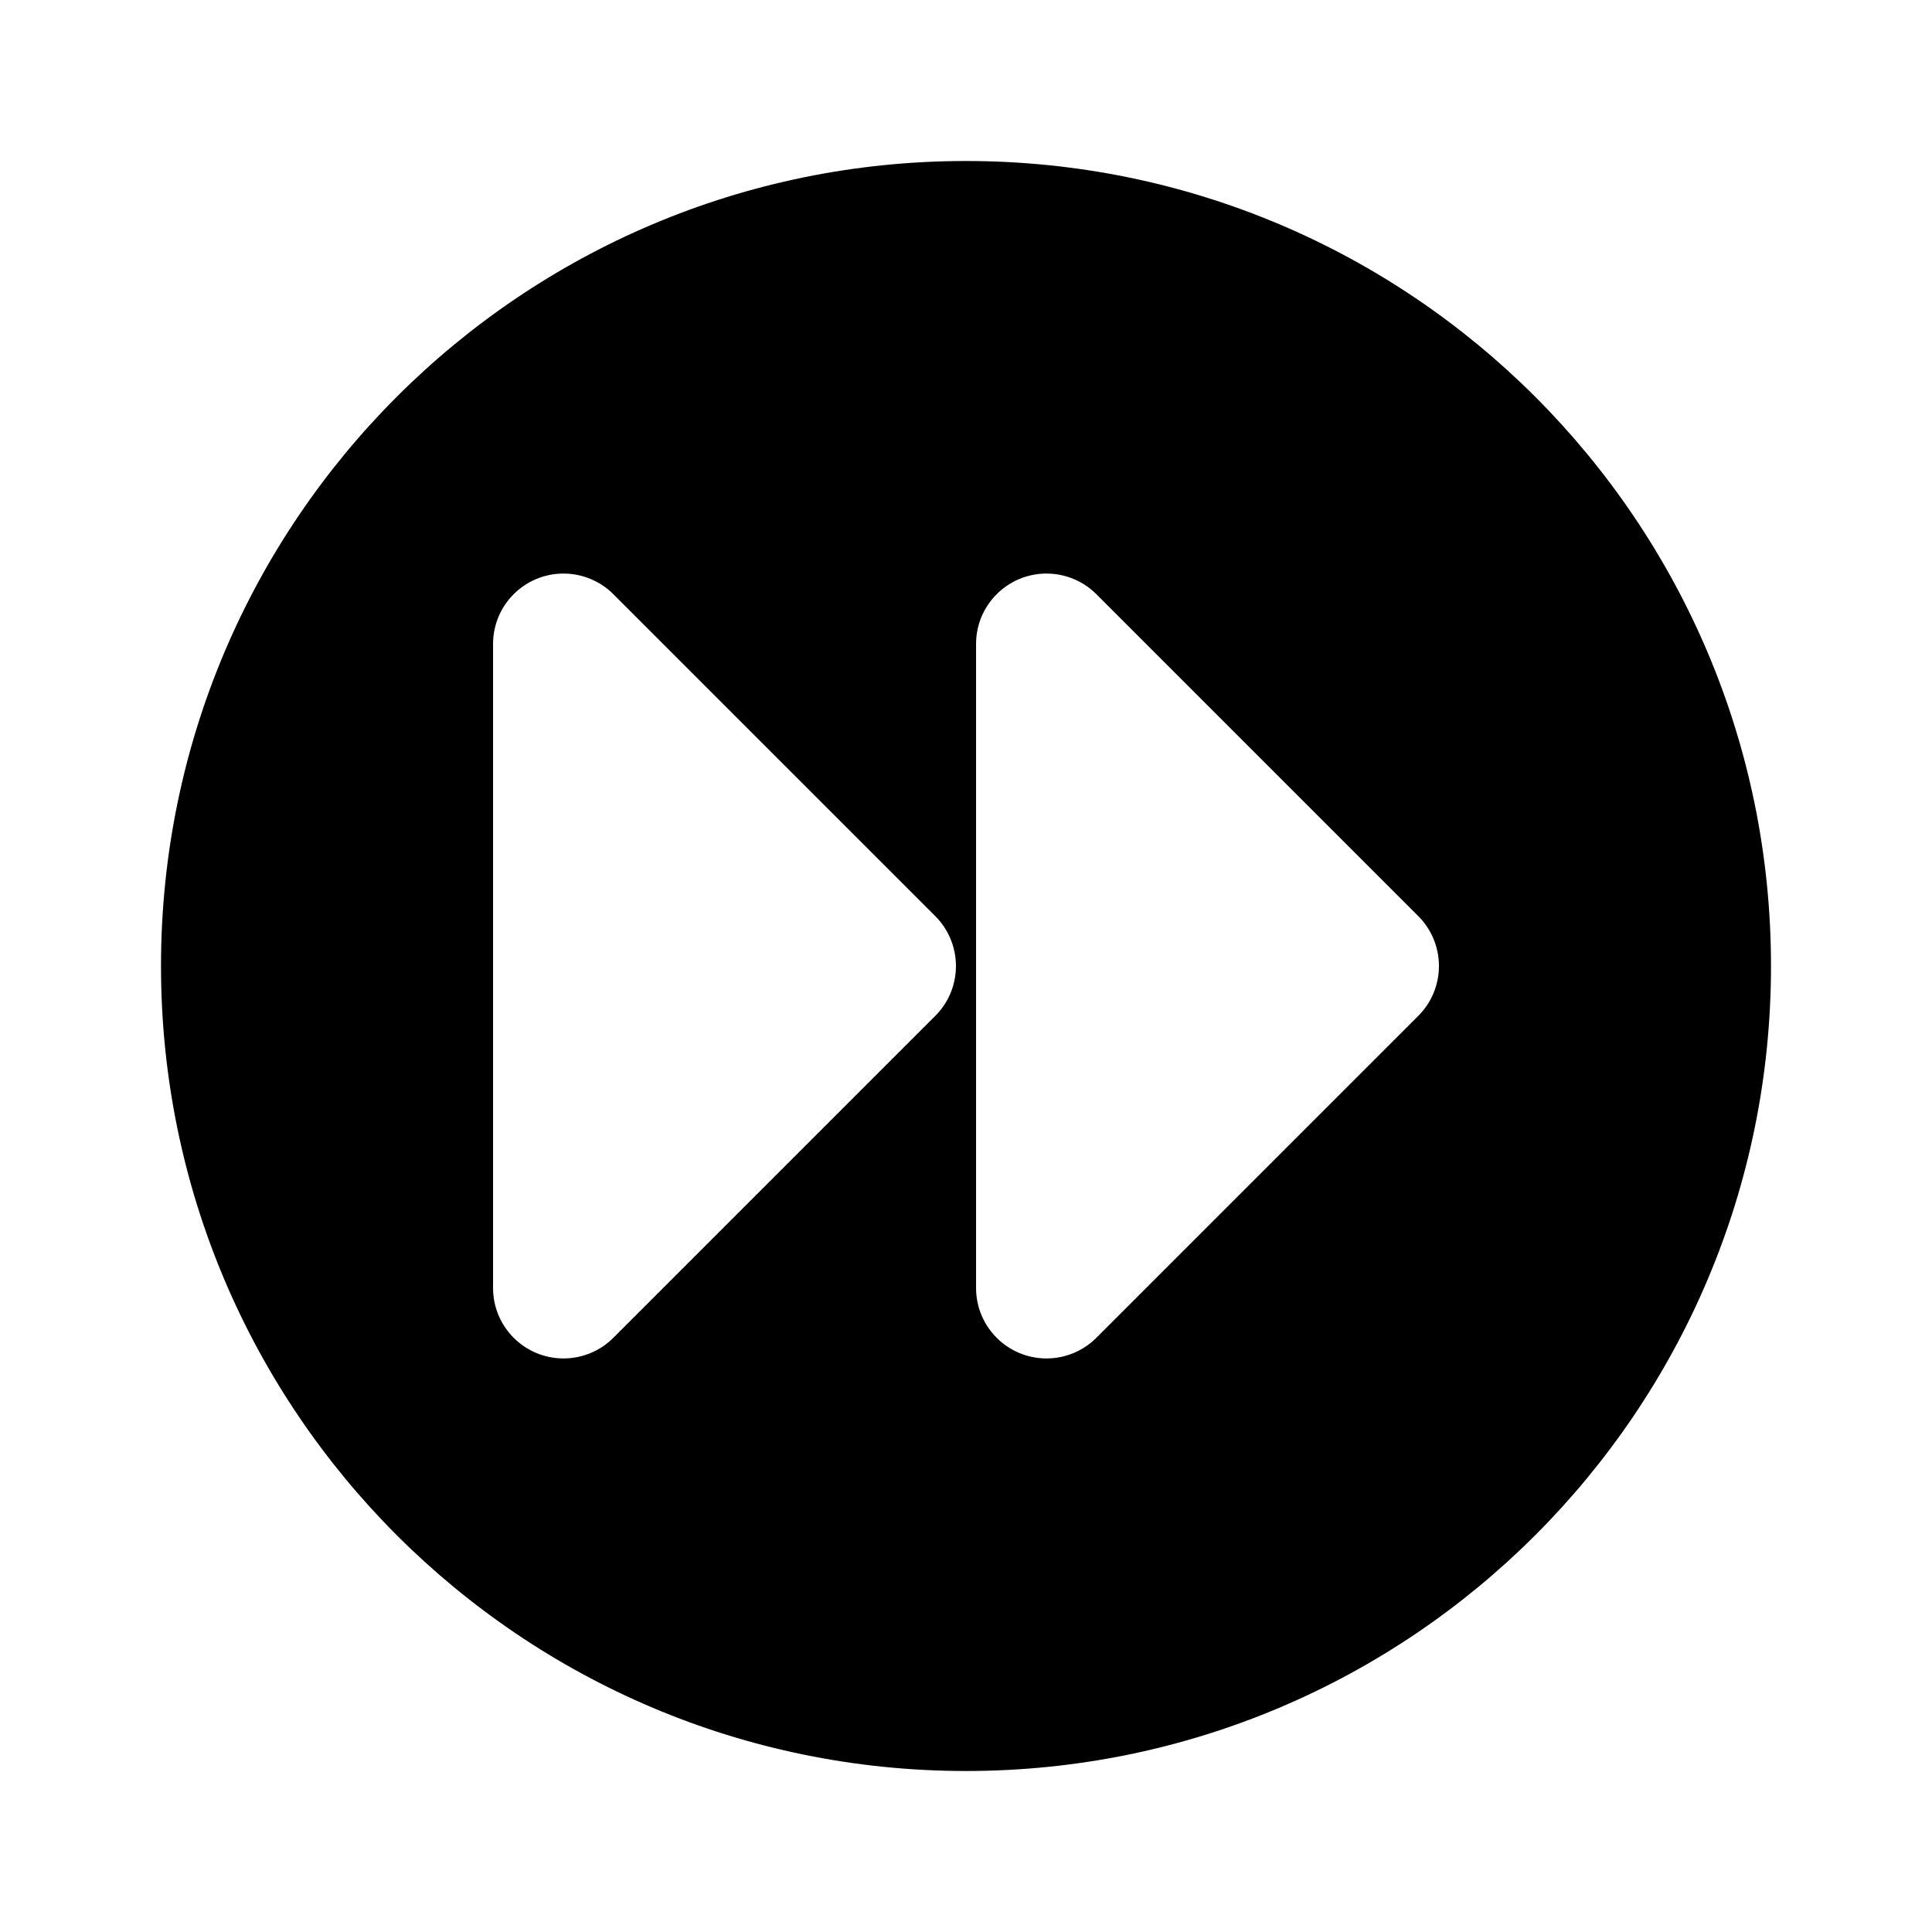
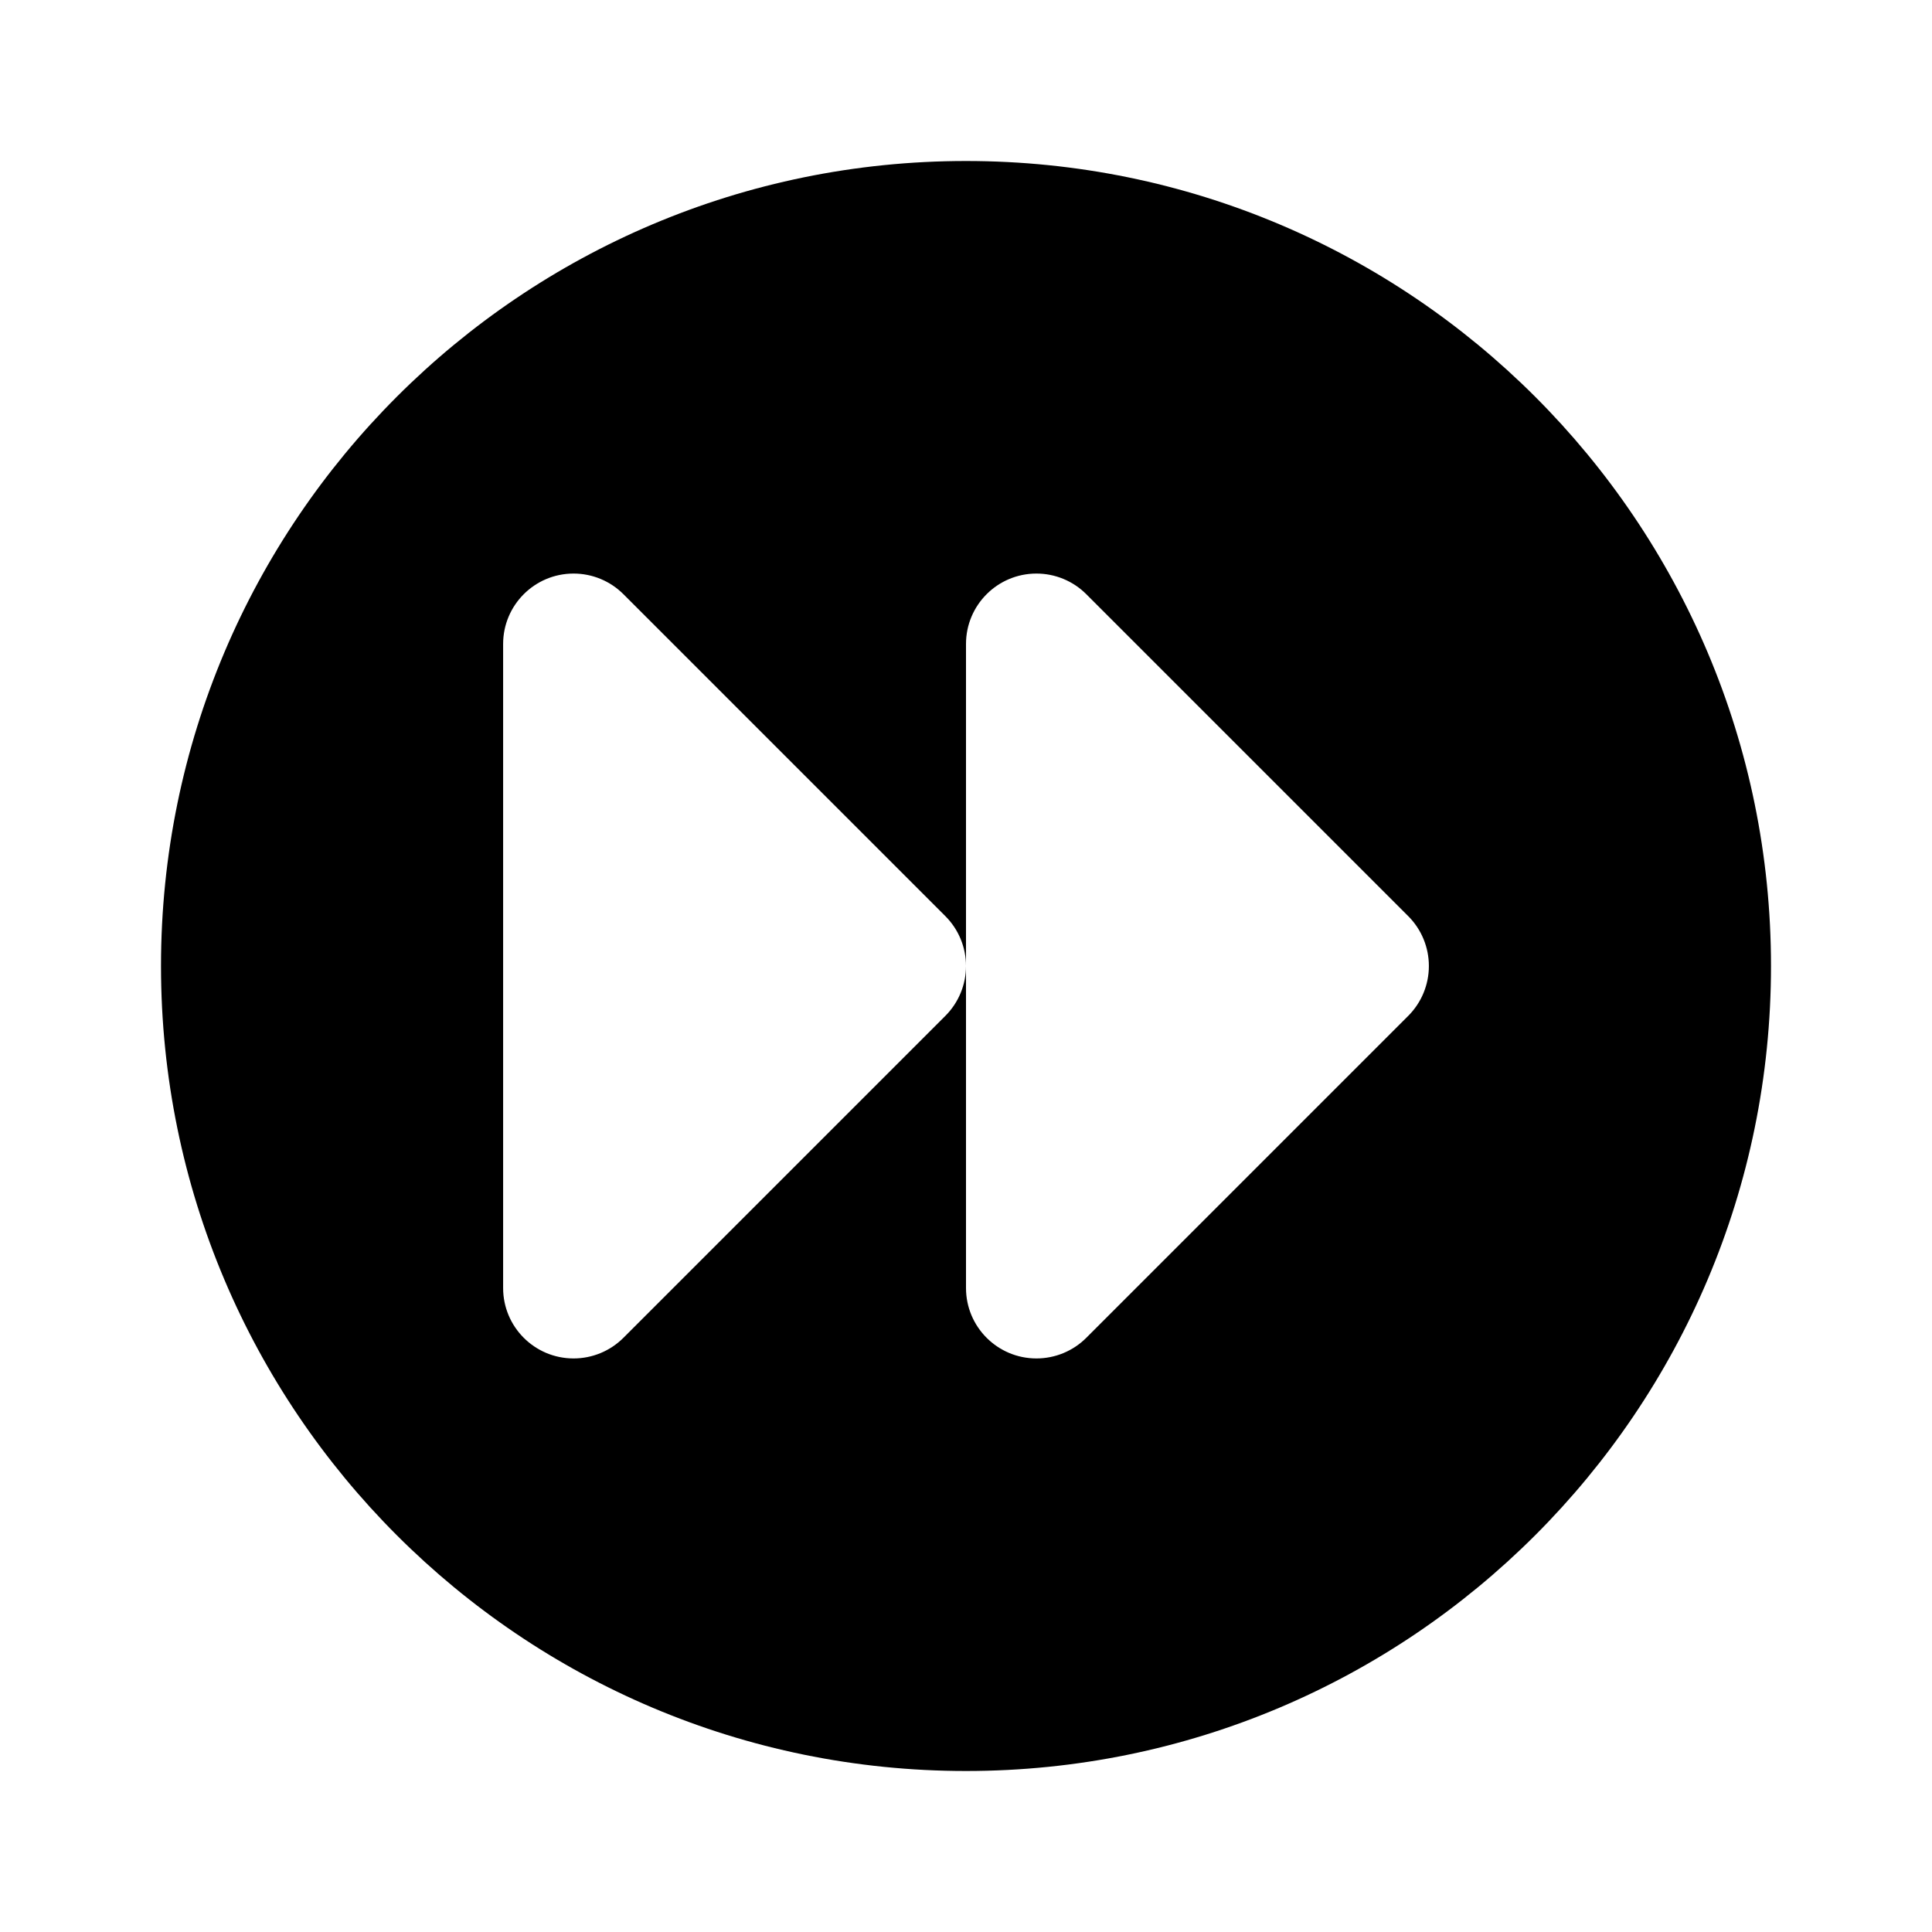
<svg xmlns="http://www.w3.org/2000/svg" viewBox="0 0 24 24" fill="currentColor" stroke="none" fill-rule="evenodd">
  <g data-part="body">
-     <path d="M2 12 A10 10 0 1 0 22 12 A10 10 0 1 0 2 12 Z M12.125 8 A.875 .875 0 0 1 13 7.125 A.875 .875 0 0 1 13.619 7.381 L17.619 11.381 A.875 .875 0 0 1 17.875 12 A.875 .875 0 0 1 17.619 12.619 L13.619 16.619 A.875 .875 0 0 1 13 16.875 A.875 .875 0 0 1 12.125 16 L12.125 8 Z M6.125 8 A.875 .875 0 0 1 7 7.125 A.875 .875 0 0 1 7.619 7.381 L11.619 11.381 A.875 .875 0 0 1 11.875 12 A.875 .875 0 0 1 11.619 12.619 L7.619 16.619 A.875 .875 0 0 1 7 16.875 A.875 .875 0 0 1 6.125 16 L6.125 8 Z" />
+     <path d="M2 12 A10 10 0 1 0 22 12 A10 10 0 1 0 2 12 Z M12 8 A.875 .875 0 0 1 12.875 7.125 A.875 .875 0 0 1 13.494 7.381 L17.494 11.381 A.875 .875 0 0 1 17.75 12 A.875 .875 0 0 1 17.494 12.619 L13.494 16.619 A.875 .875 0 0 1 12.875 16.875 A.875 .875 0 0 1 12 16 L12 8 Z M6.25 8 A.875 .875 0 0 1 7.125 7.125 A.875 .875 0 0 1 7.744 7.381 L11.744 11.381 A.875 .875 0 0 1 12 12 A.875 .875 0 0 1 11.744 12.619 L7.744 16.619 A.875 .875 0 0 1 7.125 16.875 A.875 .875 0 0 1 6.25 16 L6.25 8 Z" />
  </g>
</svg>
